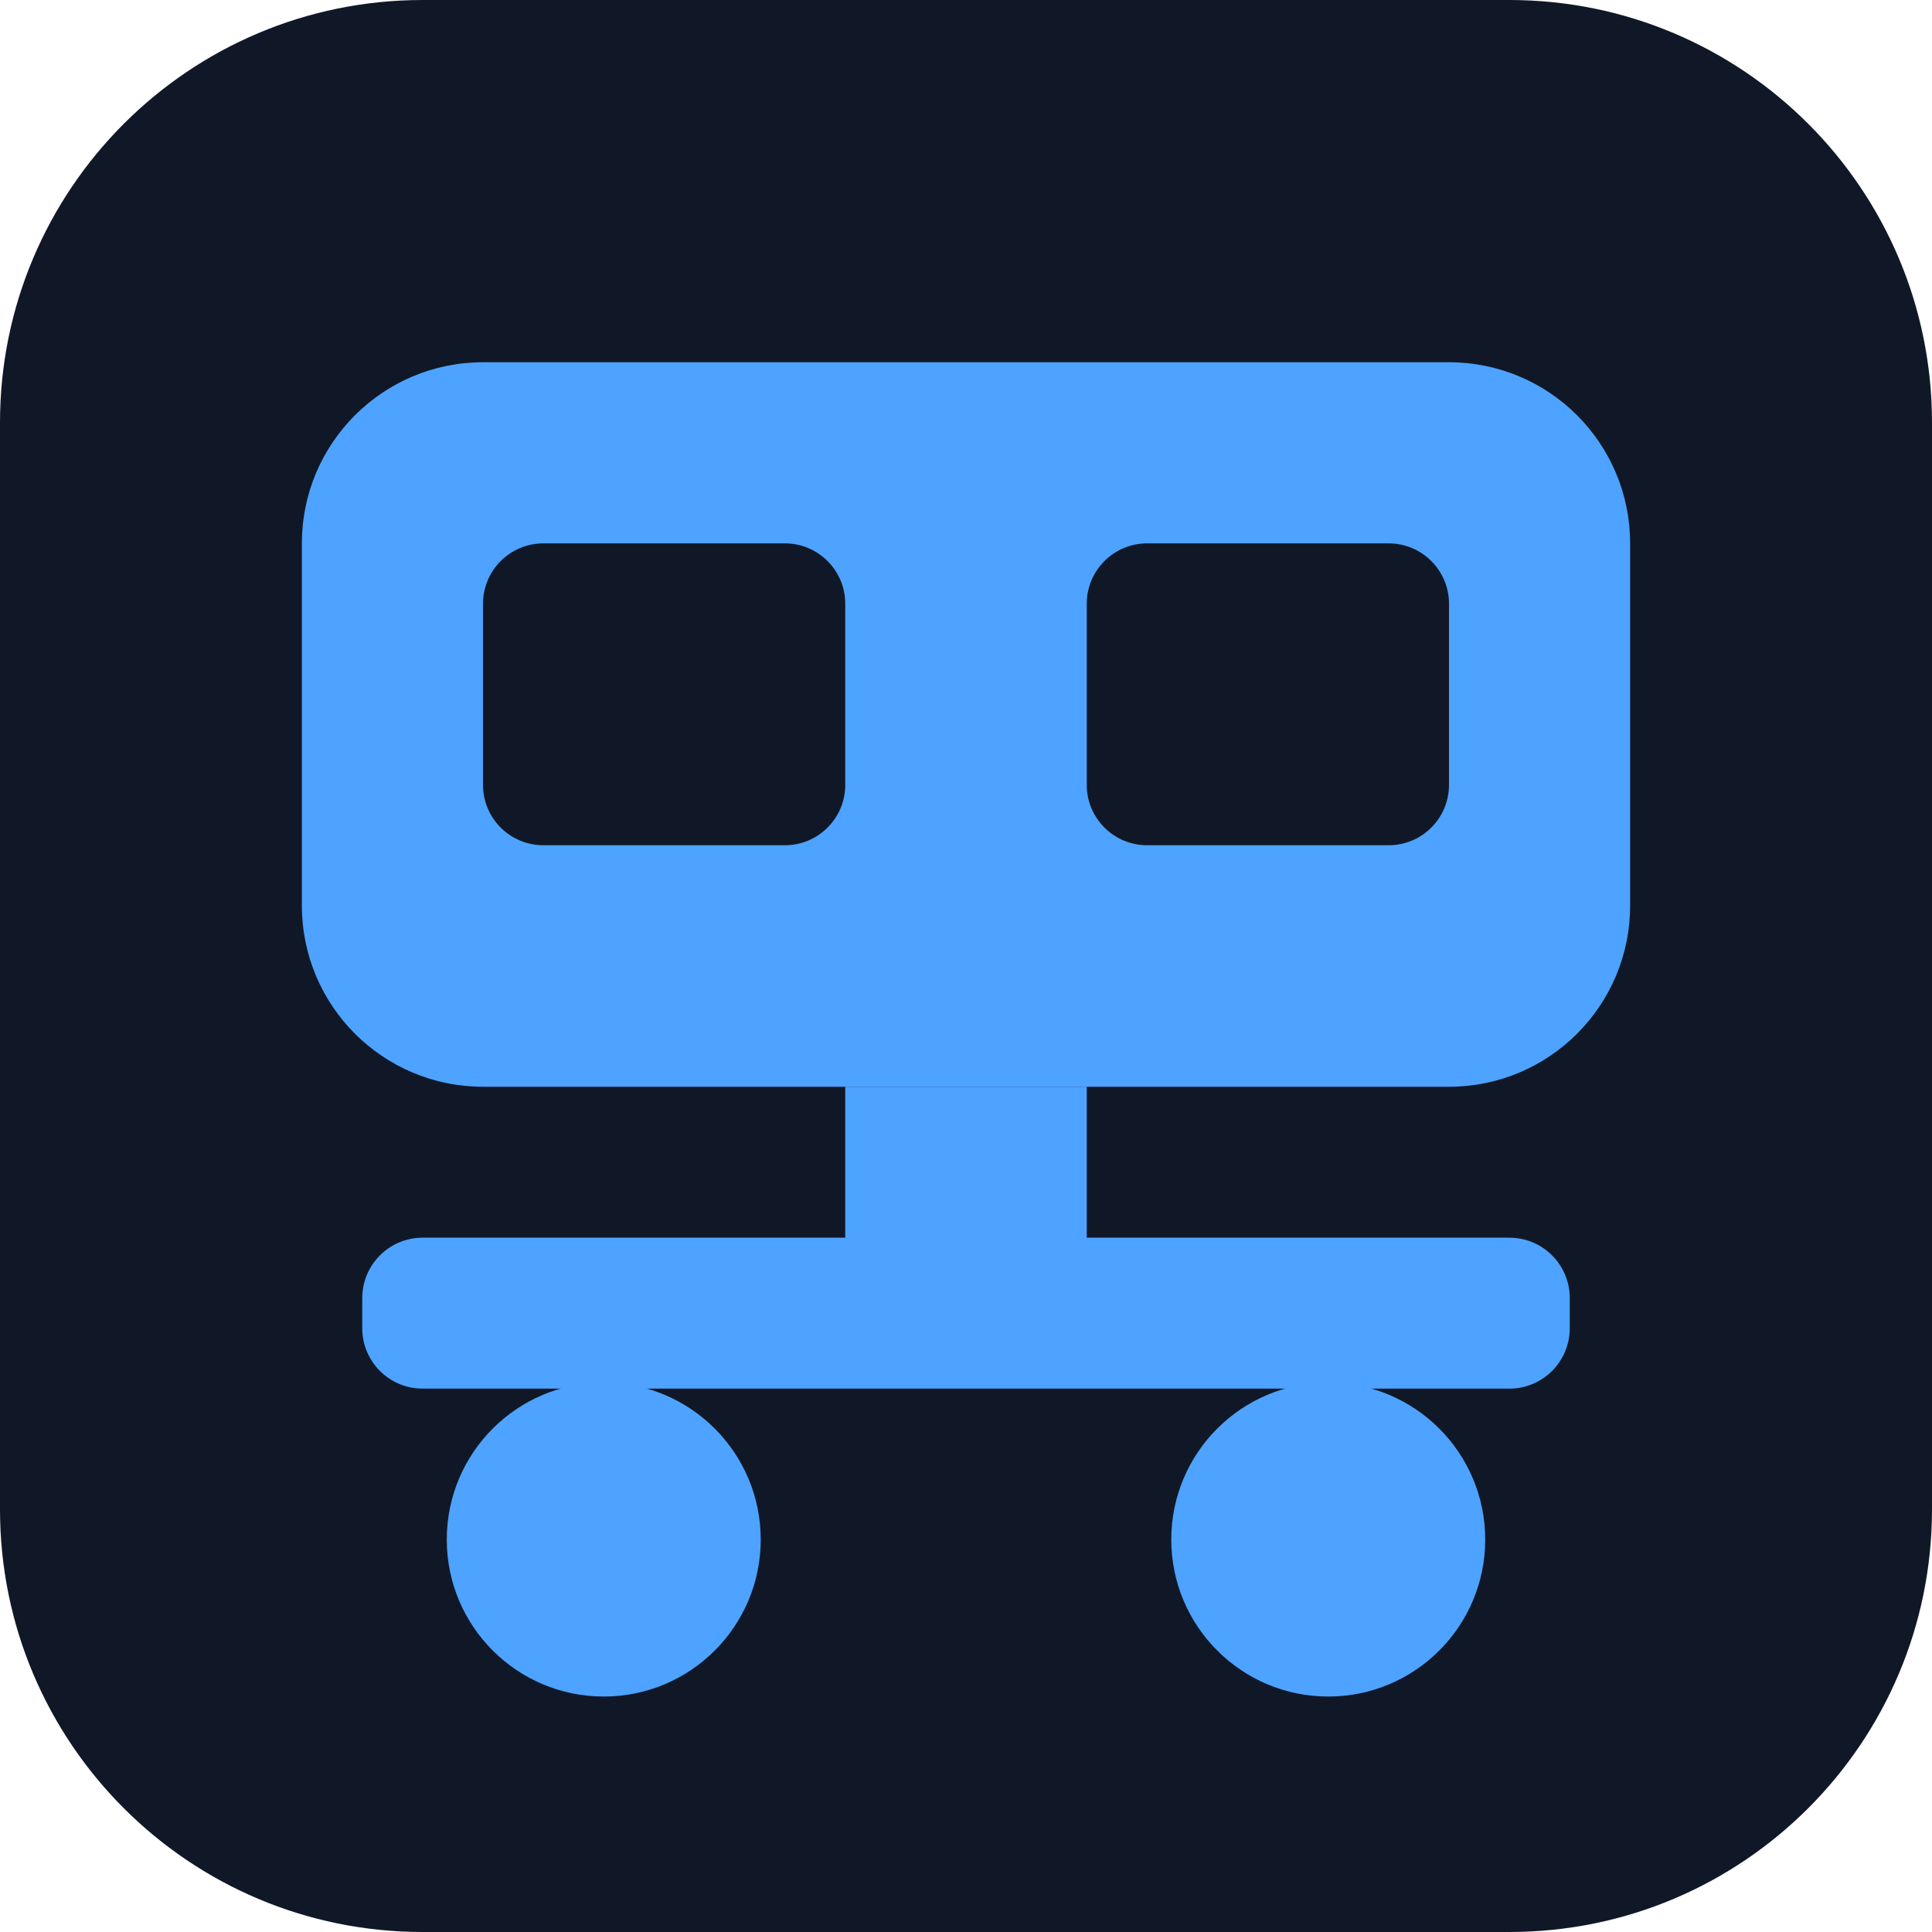
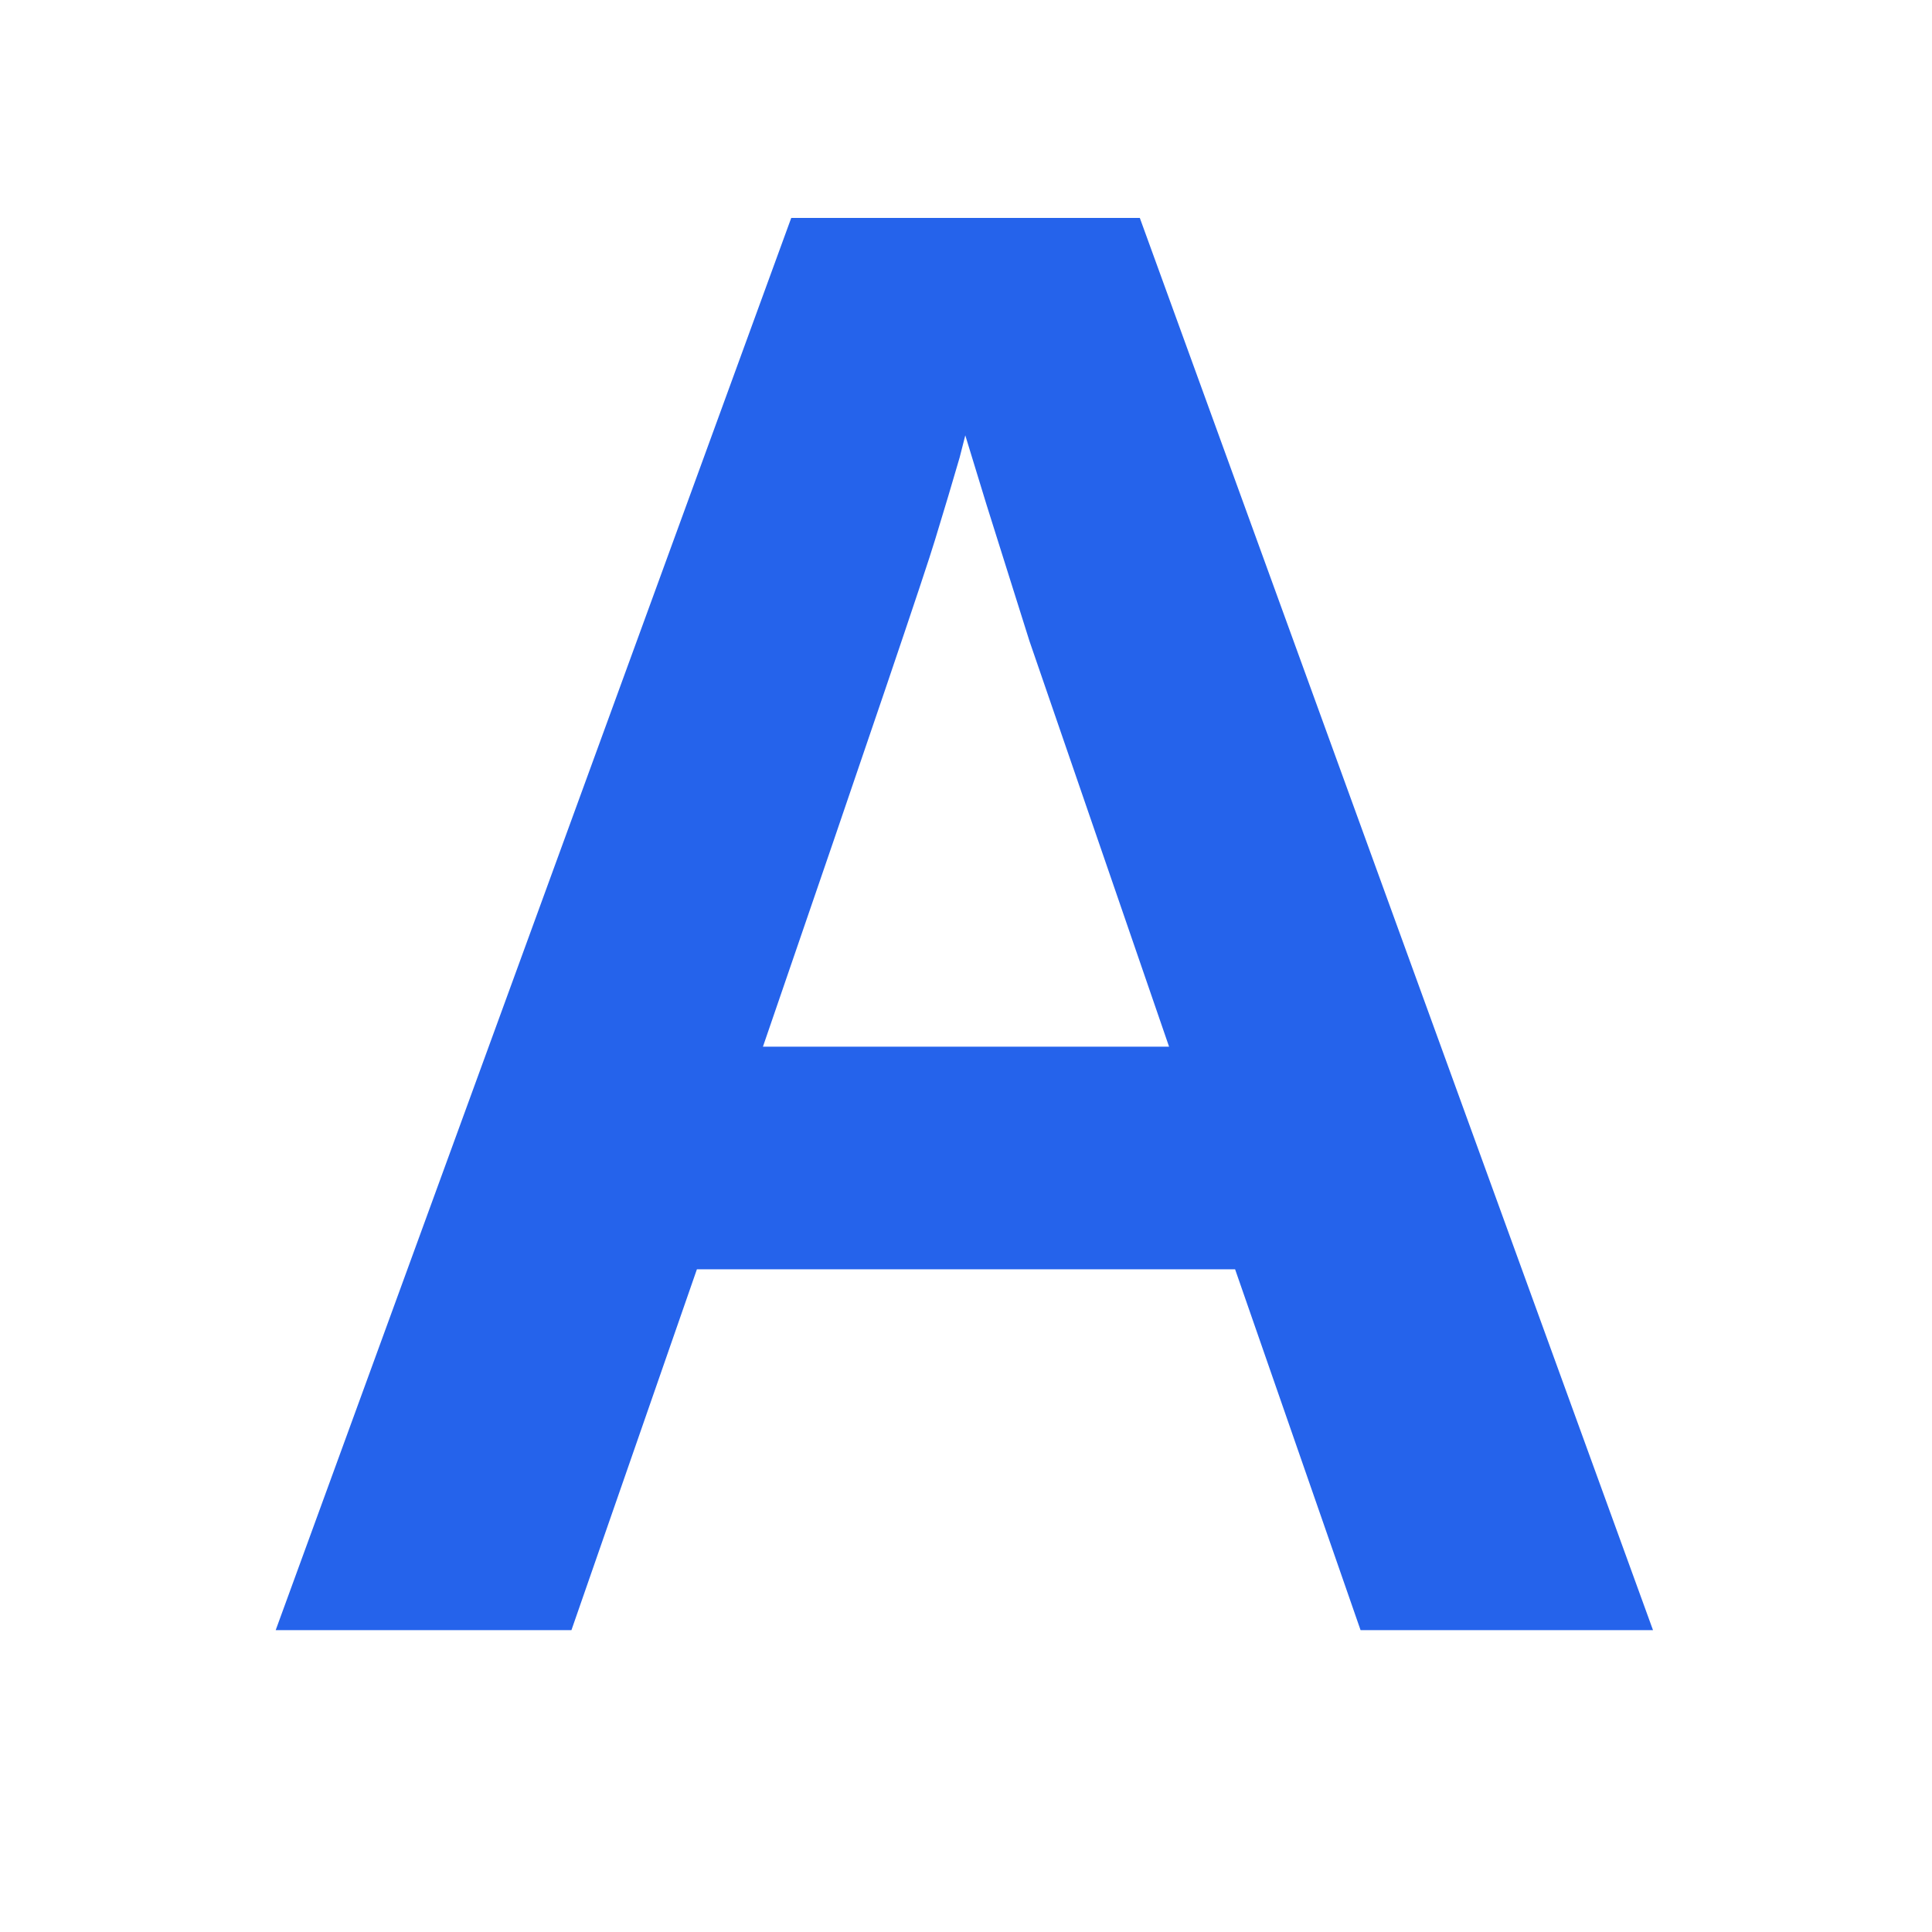
- <svg xmlns="http://www.w3.org/2000/svg" viewBox="0 0 32 32">
-   <rect width="32" height="32" rx="7" fill="#101828" />
-   <rect x="5" y="6" width="22" height="12" rx="3" fill="#4da3ff" />
-   <rect x="8" y="9" width="6" height="5" rx="1" fill="#101828" />
-   <rect x="18" y="9" width="6" height="5" rx="1" fill="#101828" />
-   <rect x="14" y="18" width="4" height="3" fill="#4da3ff" />
-   <rect x="6" y="20.5" width="20" height="2.5" rx="1" fill="#4da3ff" />
-   <circle cx="10" cy="25.5" r="2.6" fill="#4da3ff" />
-   <circle cx="22" cy="25.5" r="2.6" fill="#4da3ff" />
+ <svg xmlns="http://www.w3.org/2000/svg" viewBox="0 0 64 64">
+   <text x="32" y="54" font-family="Arial,Helvetica,sans-serif" font-weight="700" font-size="68" text-anchor="middle" fill="#2563eb">A</text>
</svg>
